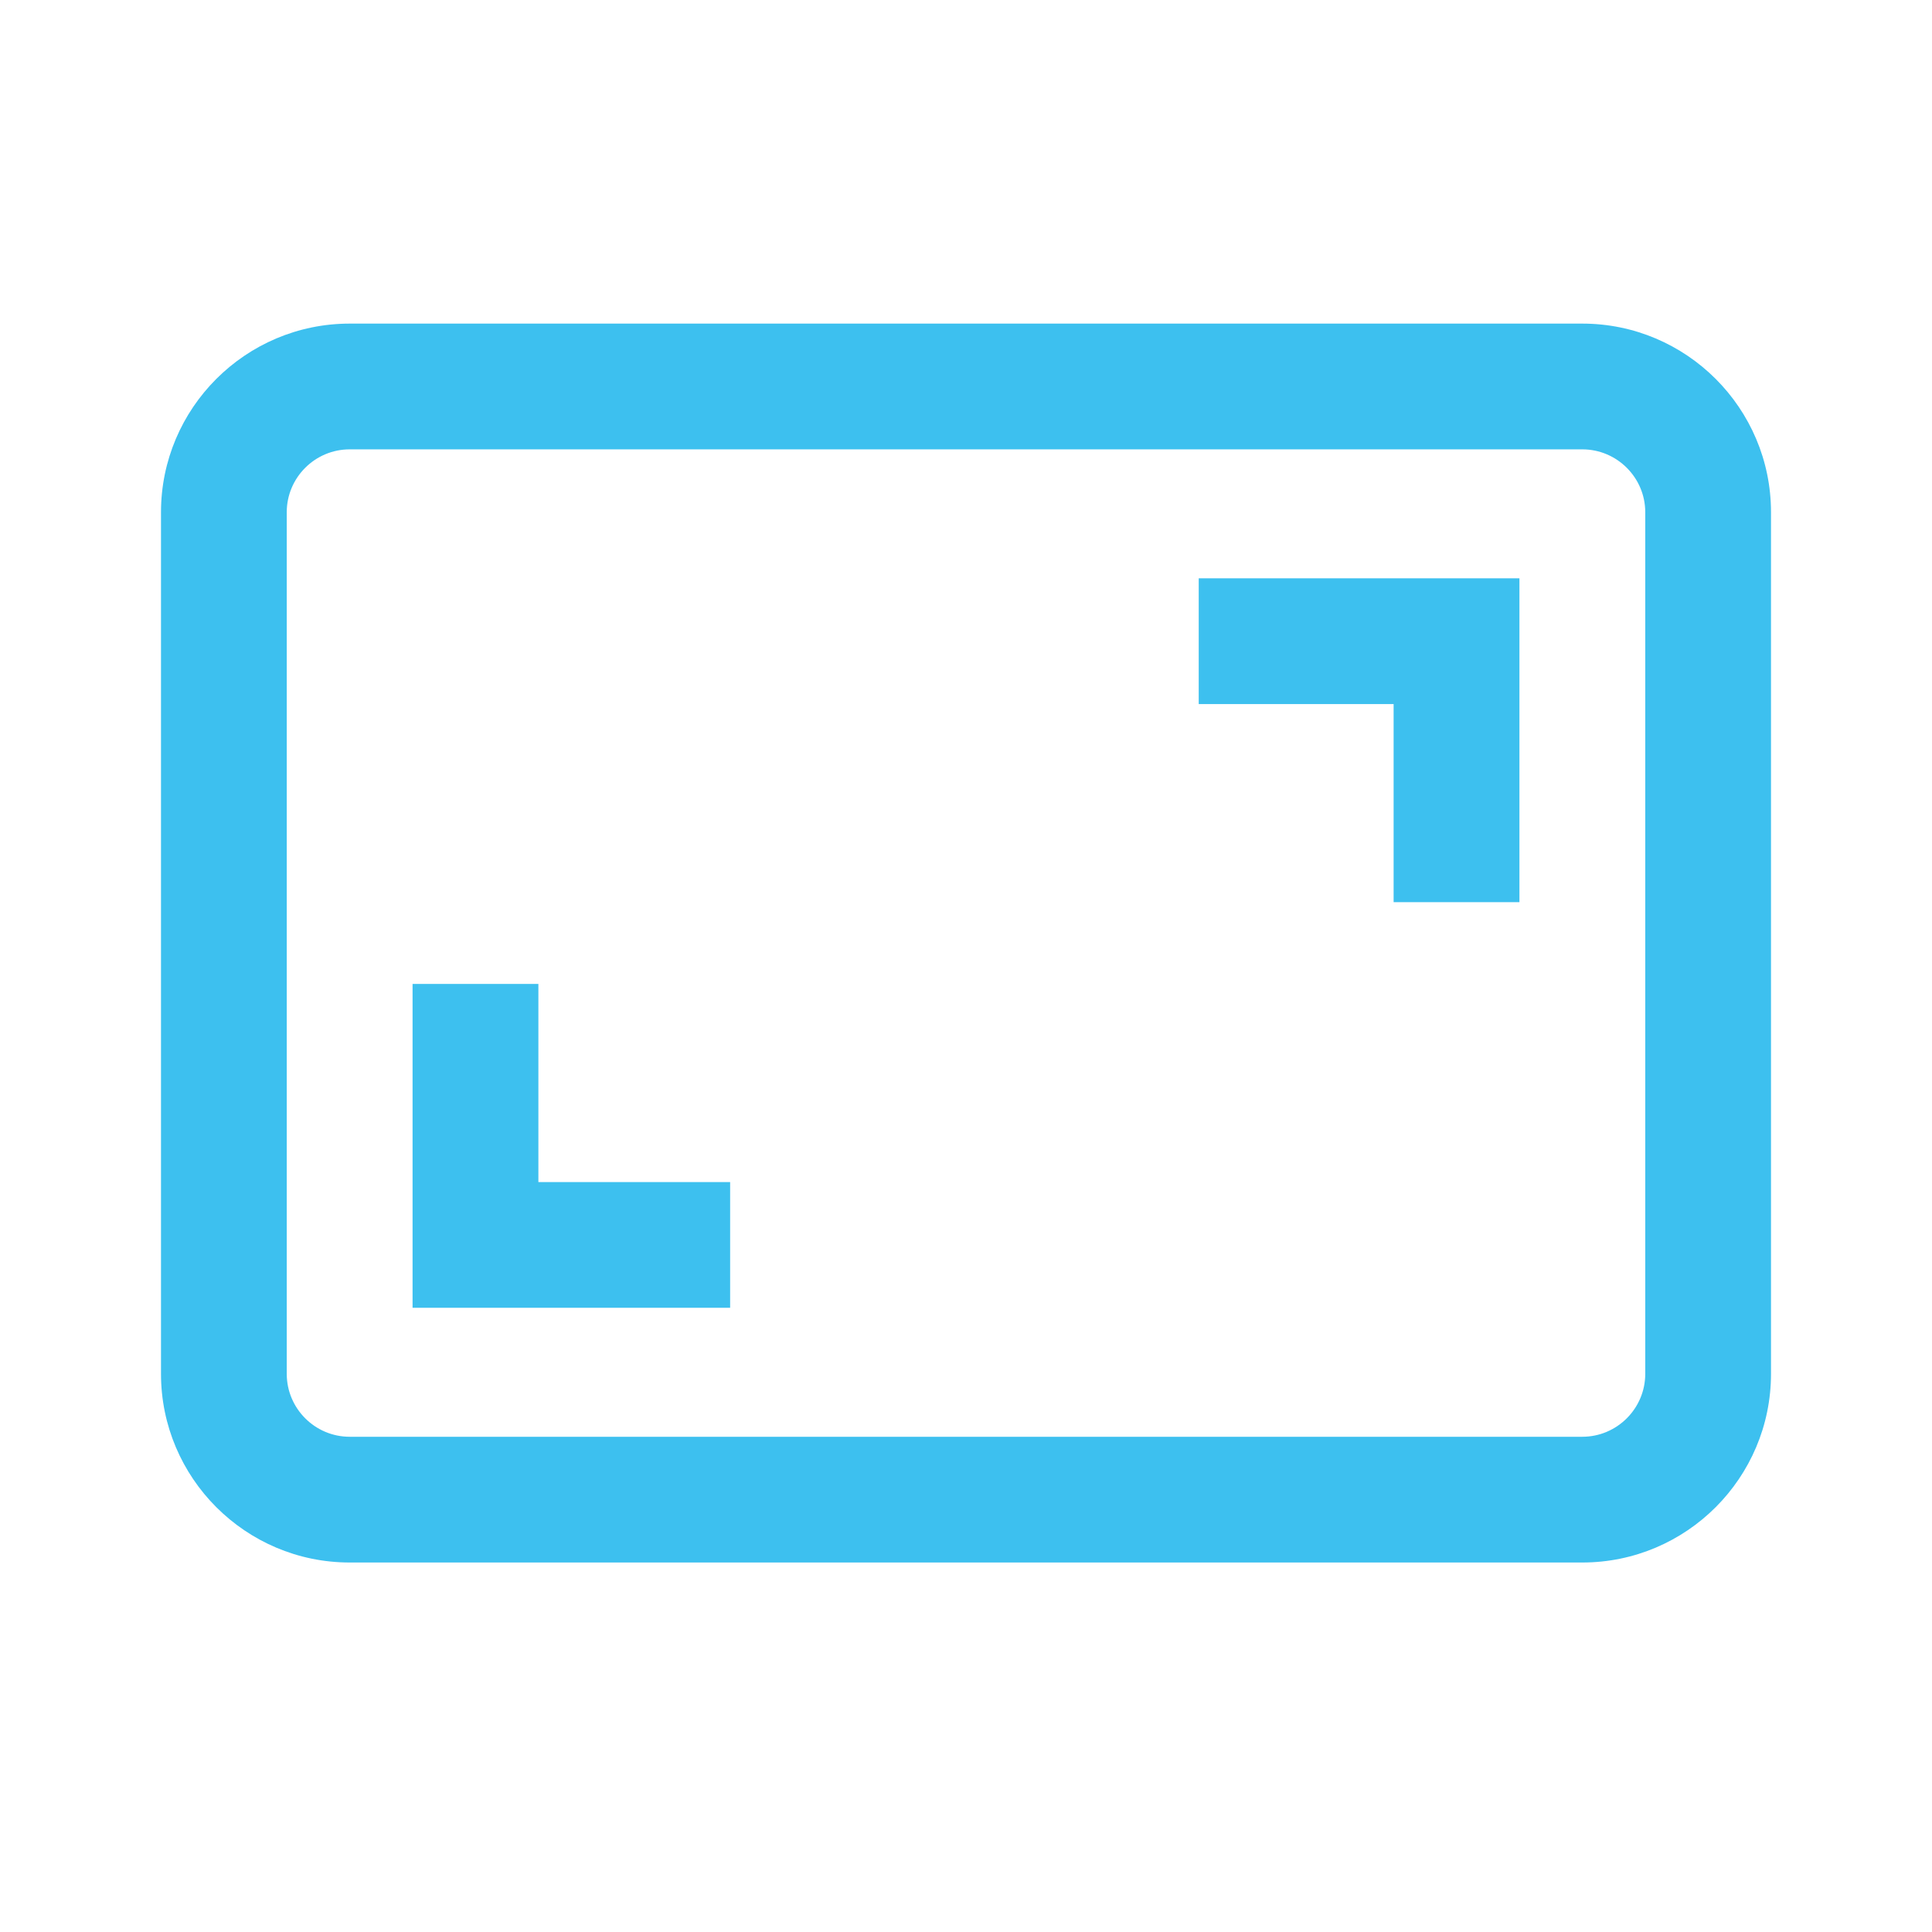
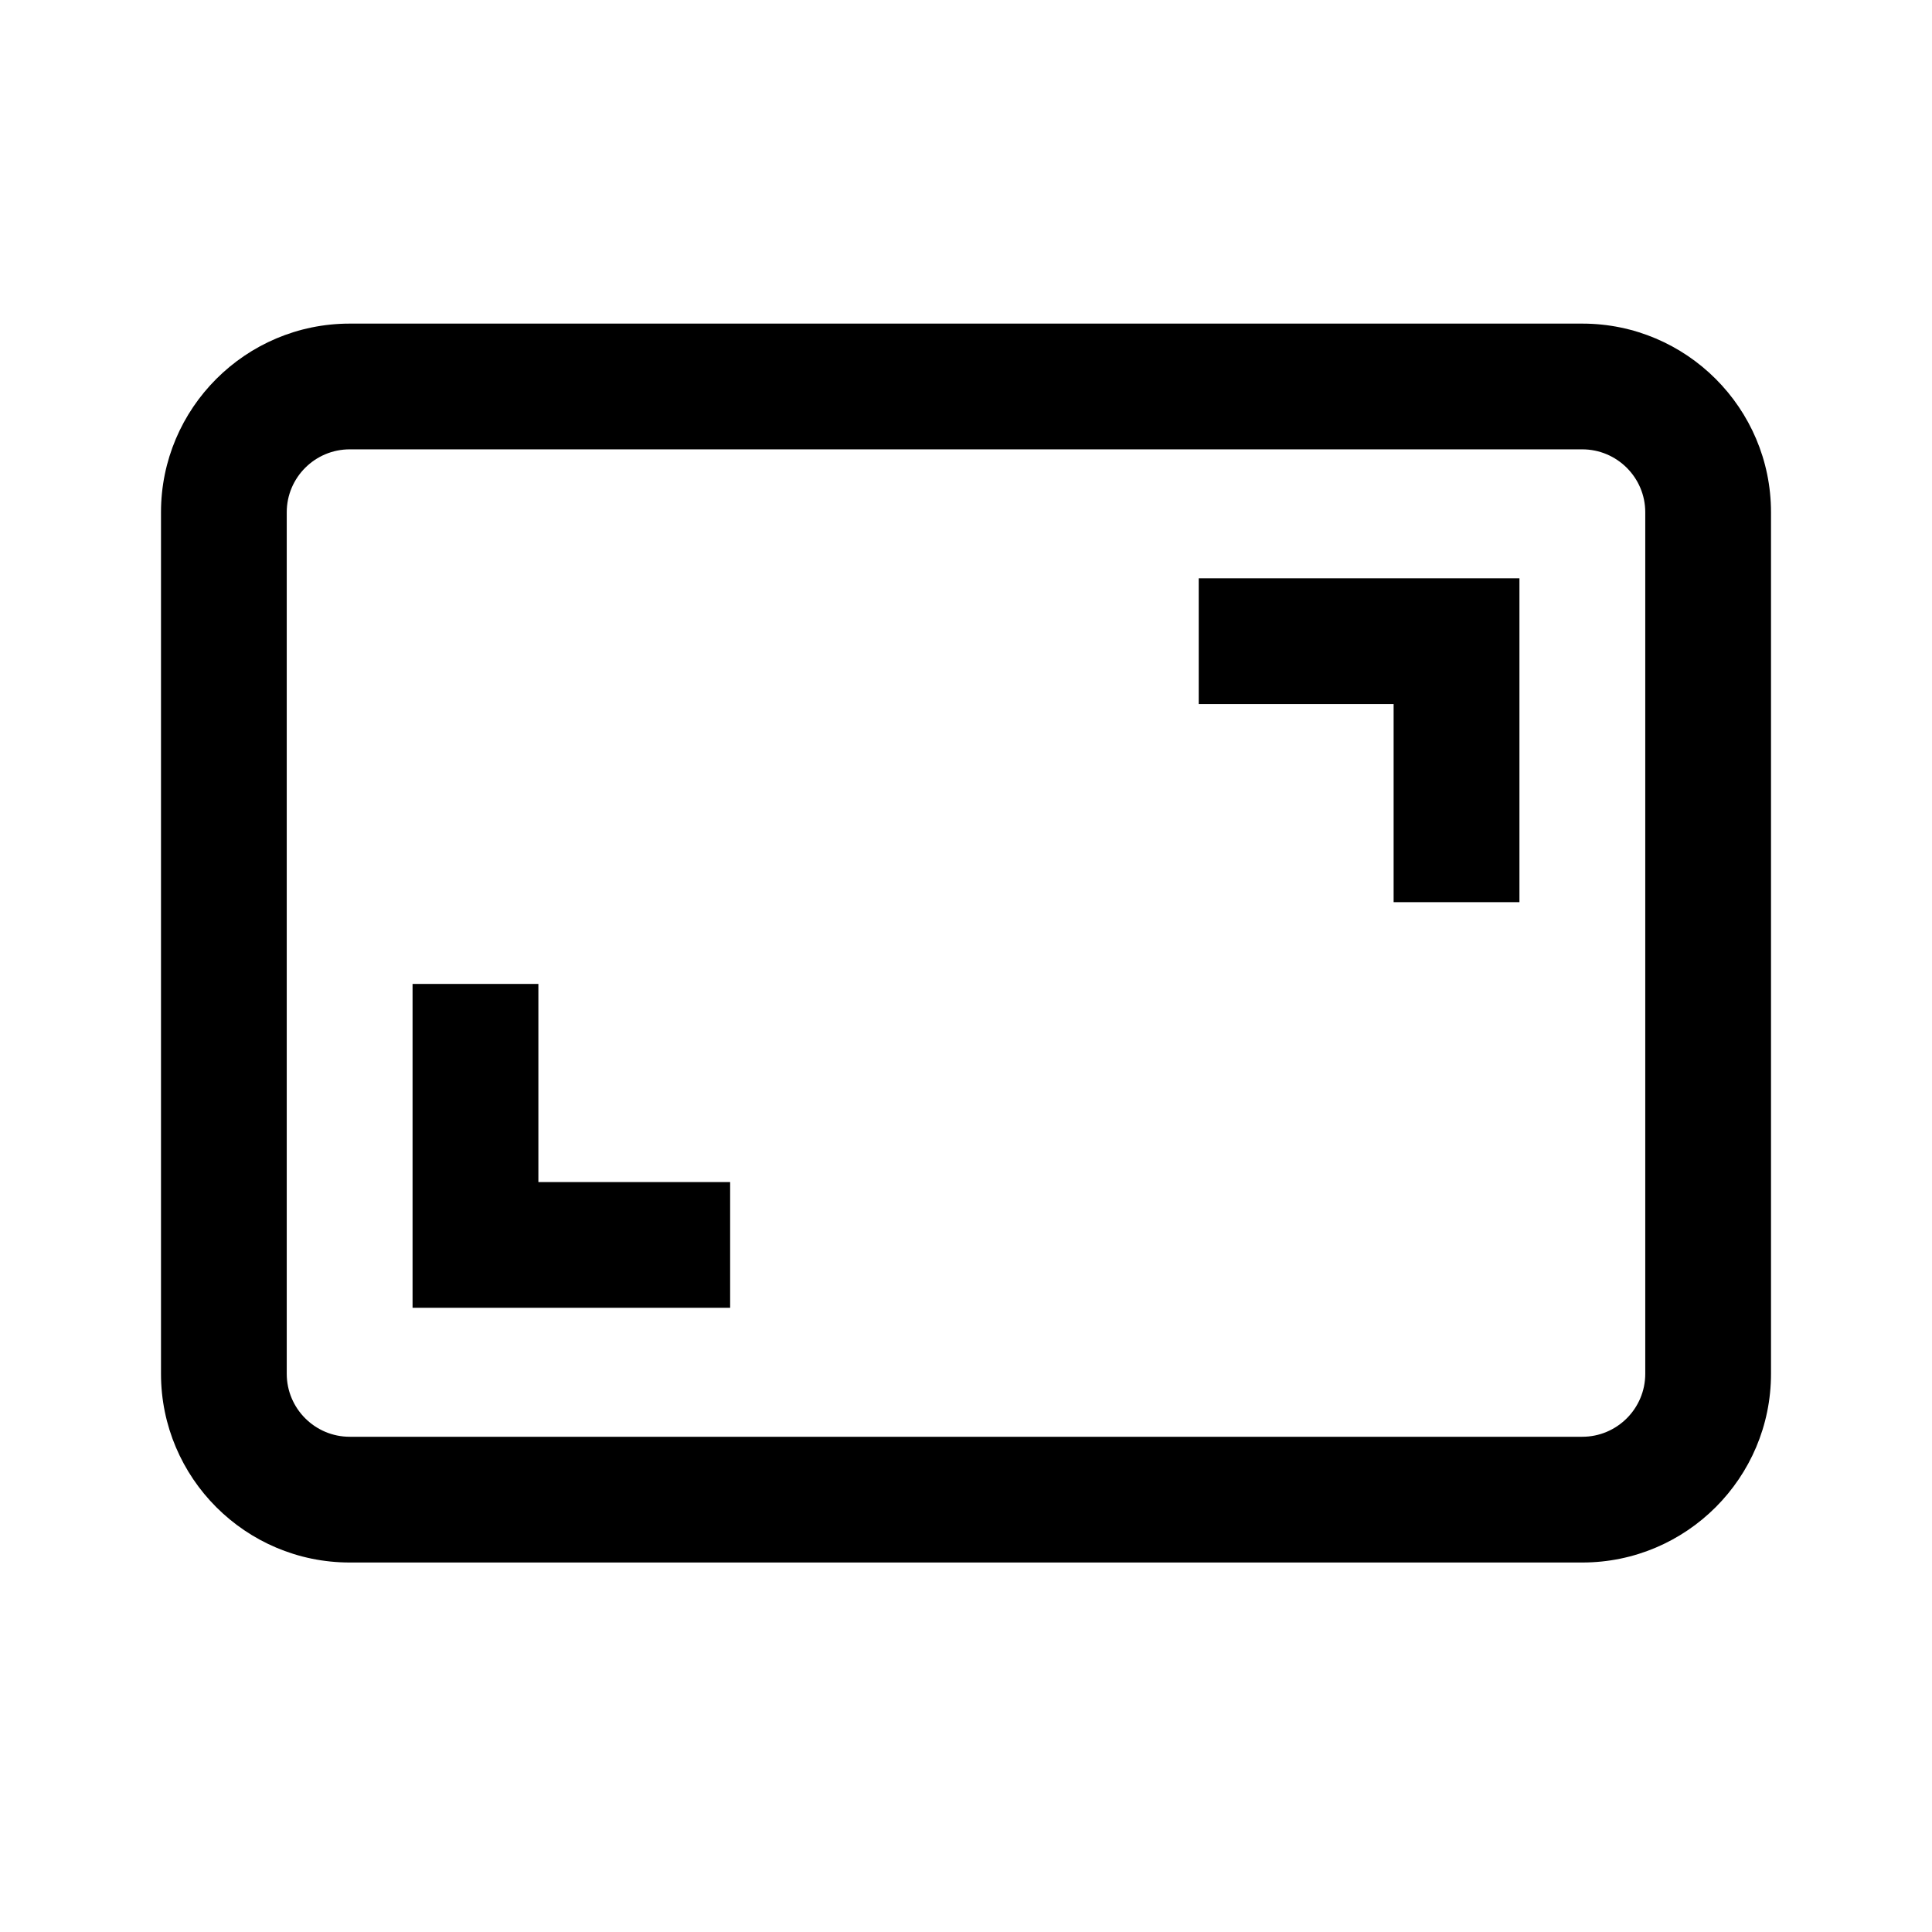
<svg xmlns="http://www.w3.org/2000/svg" width="24px" height="24px" viewBox="0 0 24 24" version="1.1">
-   <g id="Icons-/-Interface-/-Resolution" stroke="none" stroke-width="1" fill="none" fill-rule="evenodd">
-     <path d="M19.656,19.41 L4.344,19.41 C3.051,19.41 2,18.359 2,17.066 L2,6.363 C2,5.071 3.051,4.02 4.344,4.02 L19.656,4.02 C20.949,4.02 22,5.071 22,6.363 L22,17.066 C22,18.359 20.949,19.41 19.656,19.41 Z M4.344,5.582 C3.913,5.582 3.562,5.933 3.562,6.363 L3.562,17.066 C3.562,17.497 3.913,17.848 4.344,17.848 L19.656,17.848 C20.087,17.848 20.438,17.497 20.438,17.066 L20.438,6.363 C20.438,5.933 20.087,5.582 19.656,5.582 L4.344,5.582 Z M18.875,7.184 L14.891,7.184 L14.891,8.746 L17.312,8.746 L17.312,11.207 L18.875,11.207 L18.875,7.184 Z M9.07,14.684 L6.688,14.684 L6.688,12.223 L5.125,12.223 L5.125,16.246 L9.07,16.246 L9.07,14.684 Z" id="Shape" fill="#3DC0EF" />
+   <g id="Icons-/-Interface-/-Resolution" stroke="none" stroke-width="1">
+     <path d="M19.656,19.41 L4.344,19.41 C3.051,19.41 2,18.359 2,17.066 L2,6.363 C2,5.071 3.051,4.02 4.344,4.02 L19.656,4.02 C20.949,4.02 22,5.071 22,6.363 L22,17.066 C22,18.359 20.949,19.41 19.656,19.41 Z M4.344,5.582 C3.913,5.582 3.562,5.933 3.562,6.363 L3.562,17.066 C3.562,17.497 3.913,17.848 4.344,17.848 L19.656,17.848 C20.087,17.848 20.438,17.497 20.438,17.066 L20.438,6.363 C20.438,5.933 20.087,5.582 19.656,5.582 L4.344,5.582 Z M18.875,7.184 L14.891,7.184 L14.891,8.746 L17.312,8.746 L17.312,11.207 L18.875,11.207 L18.875,7.184 Z M9.07,14.684 L6.688,14.684 L6.688,12.223 L5.125,12.223 L5.125,16.246 L9.07,16.246 L9.07,14.684 Z" id="Shape" />
  </g>
</svg>
